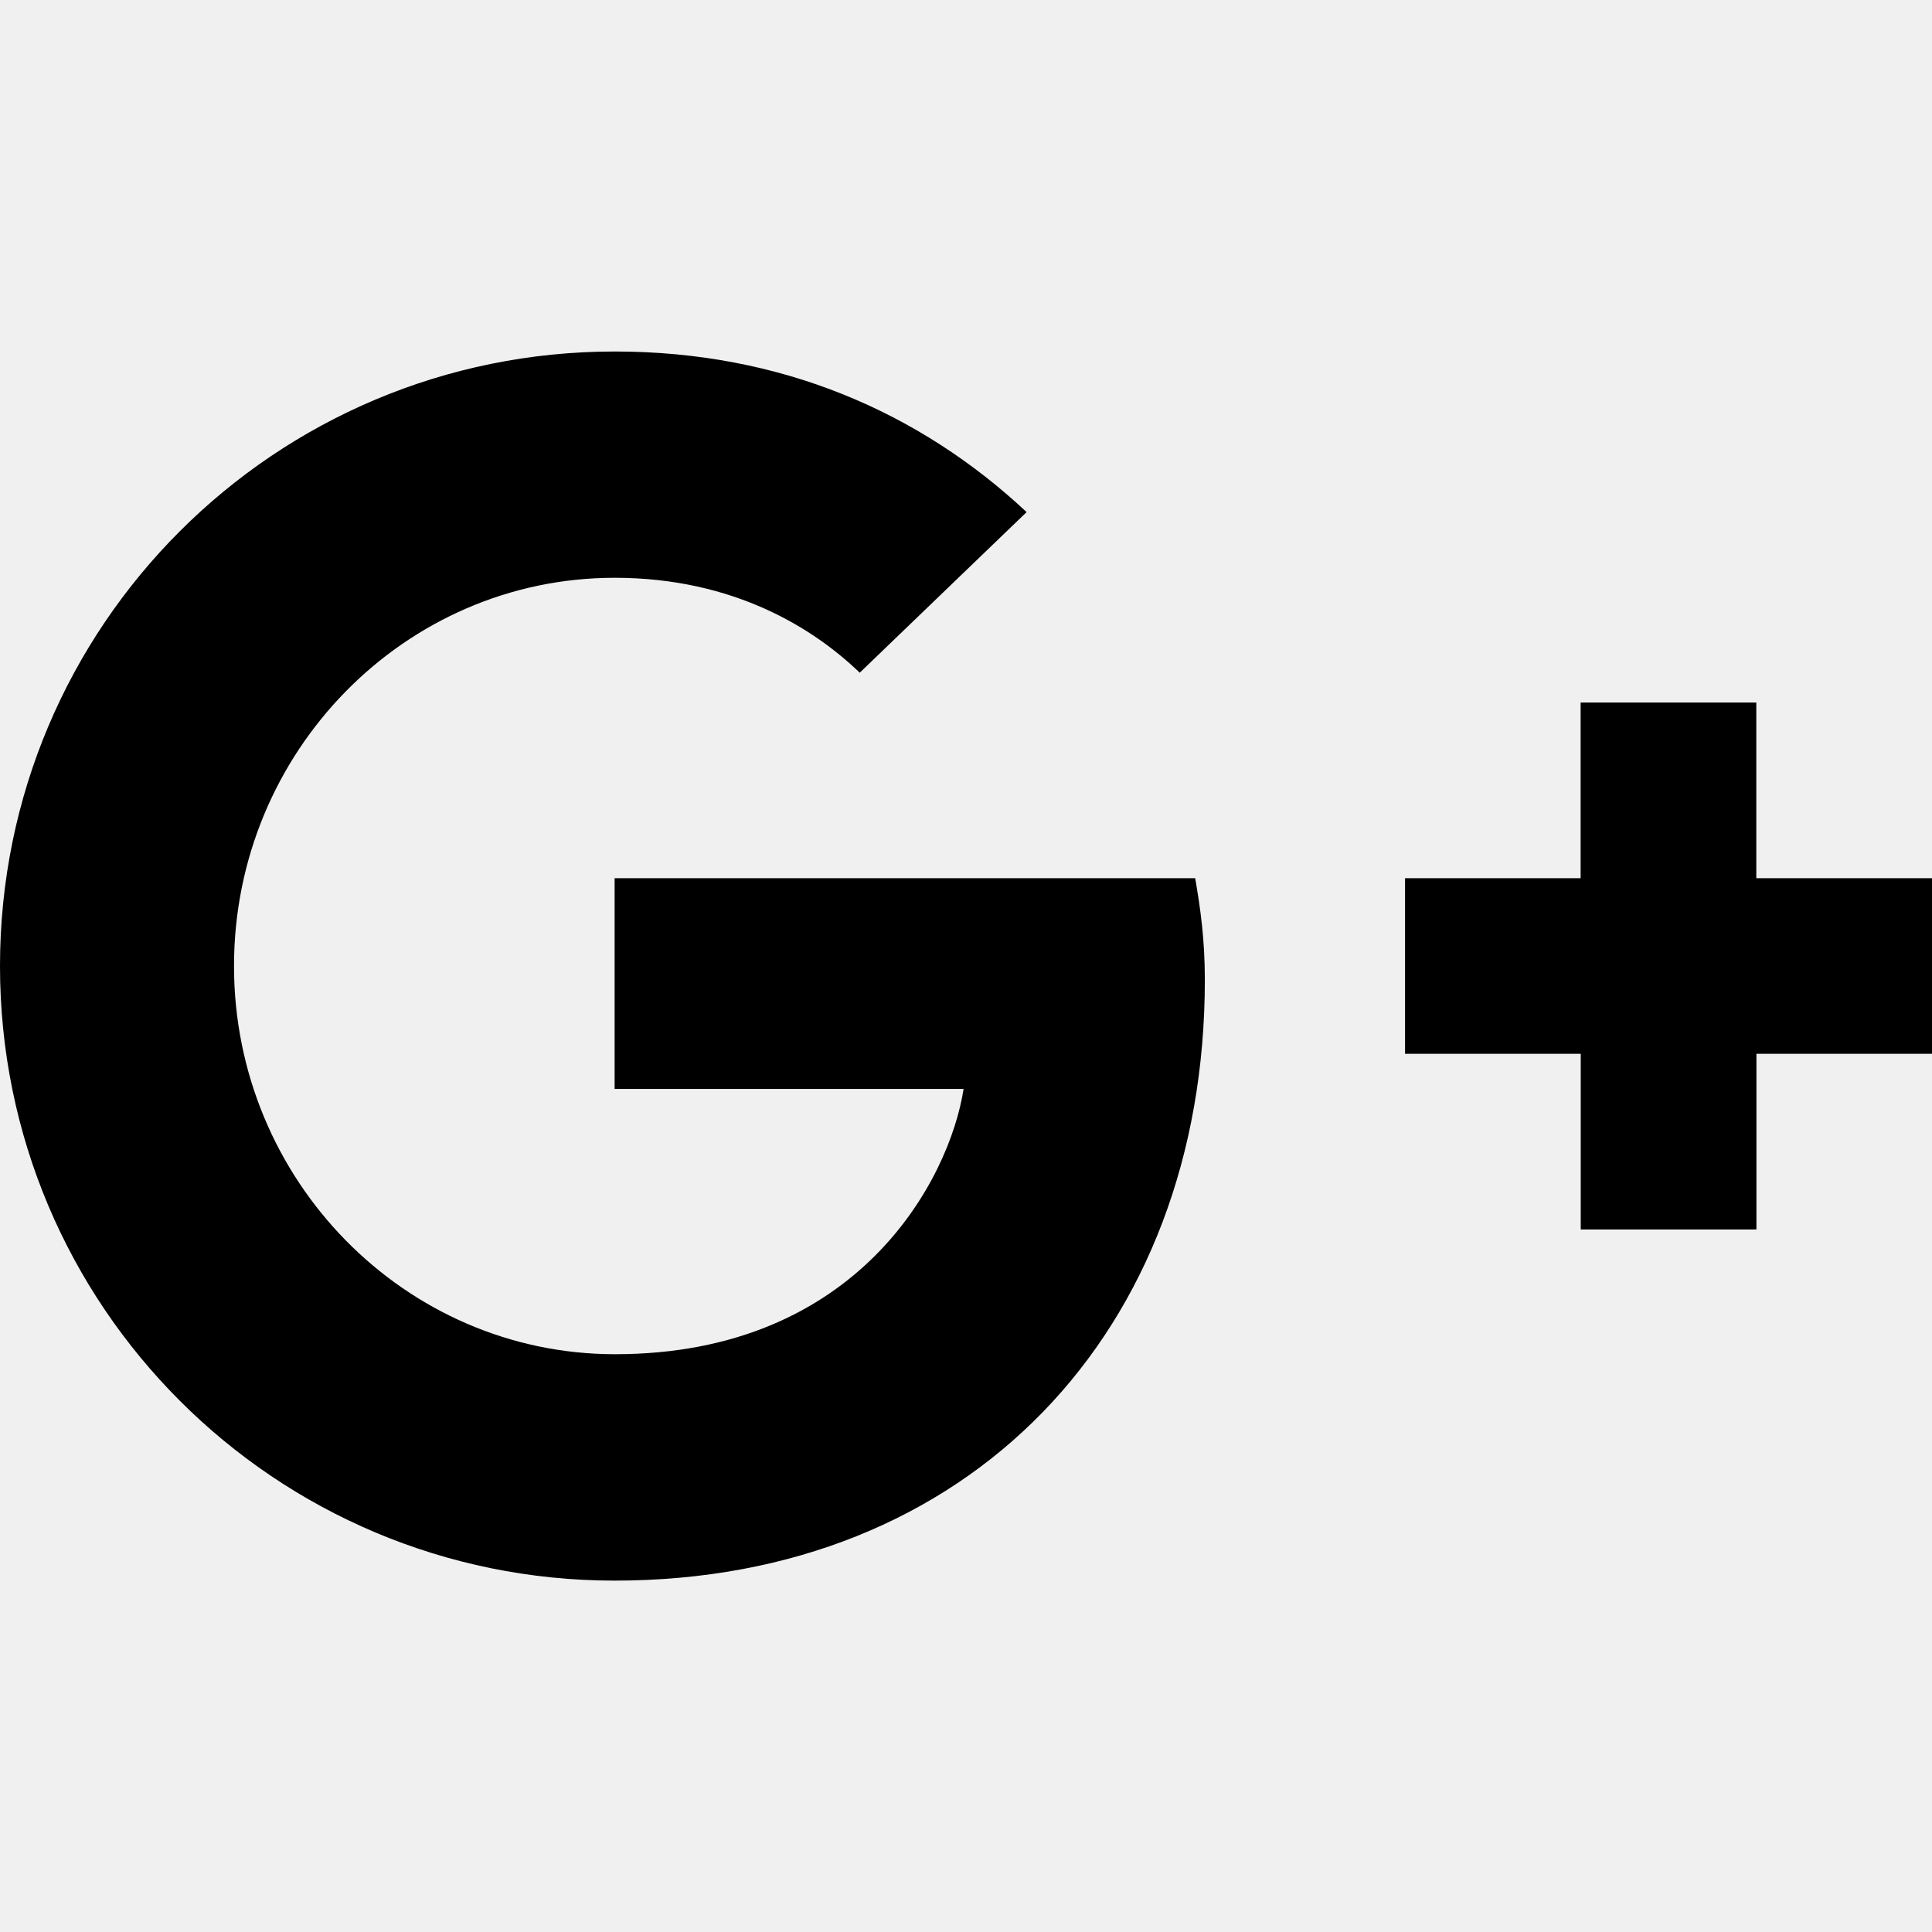
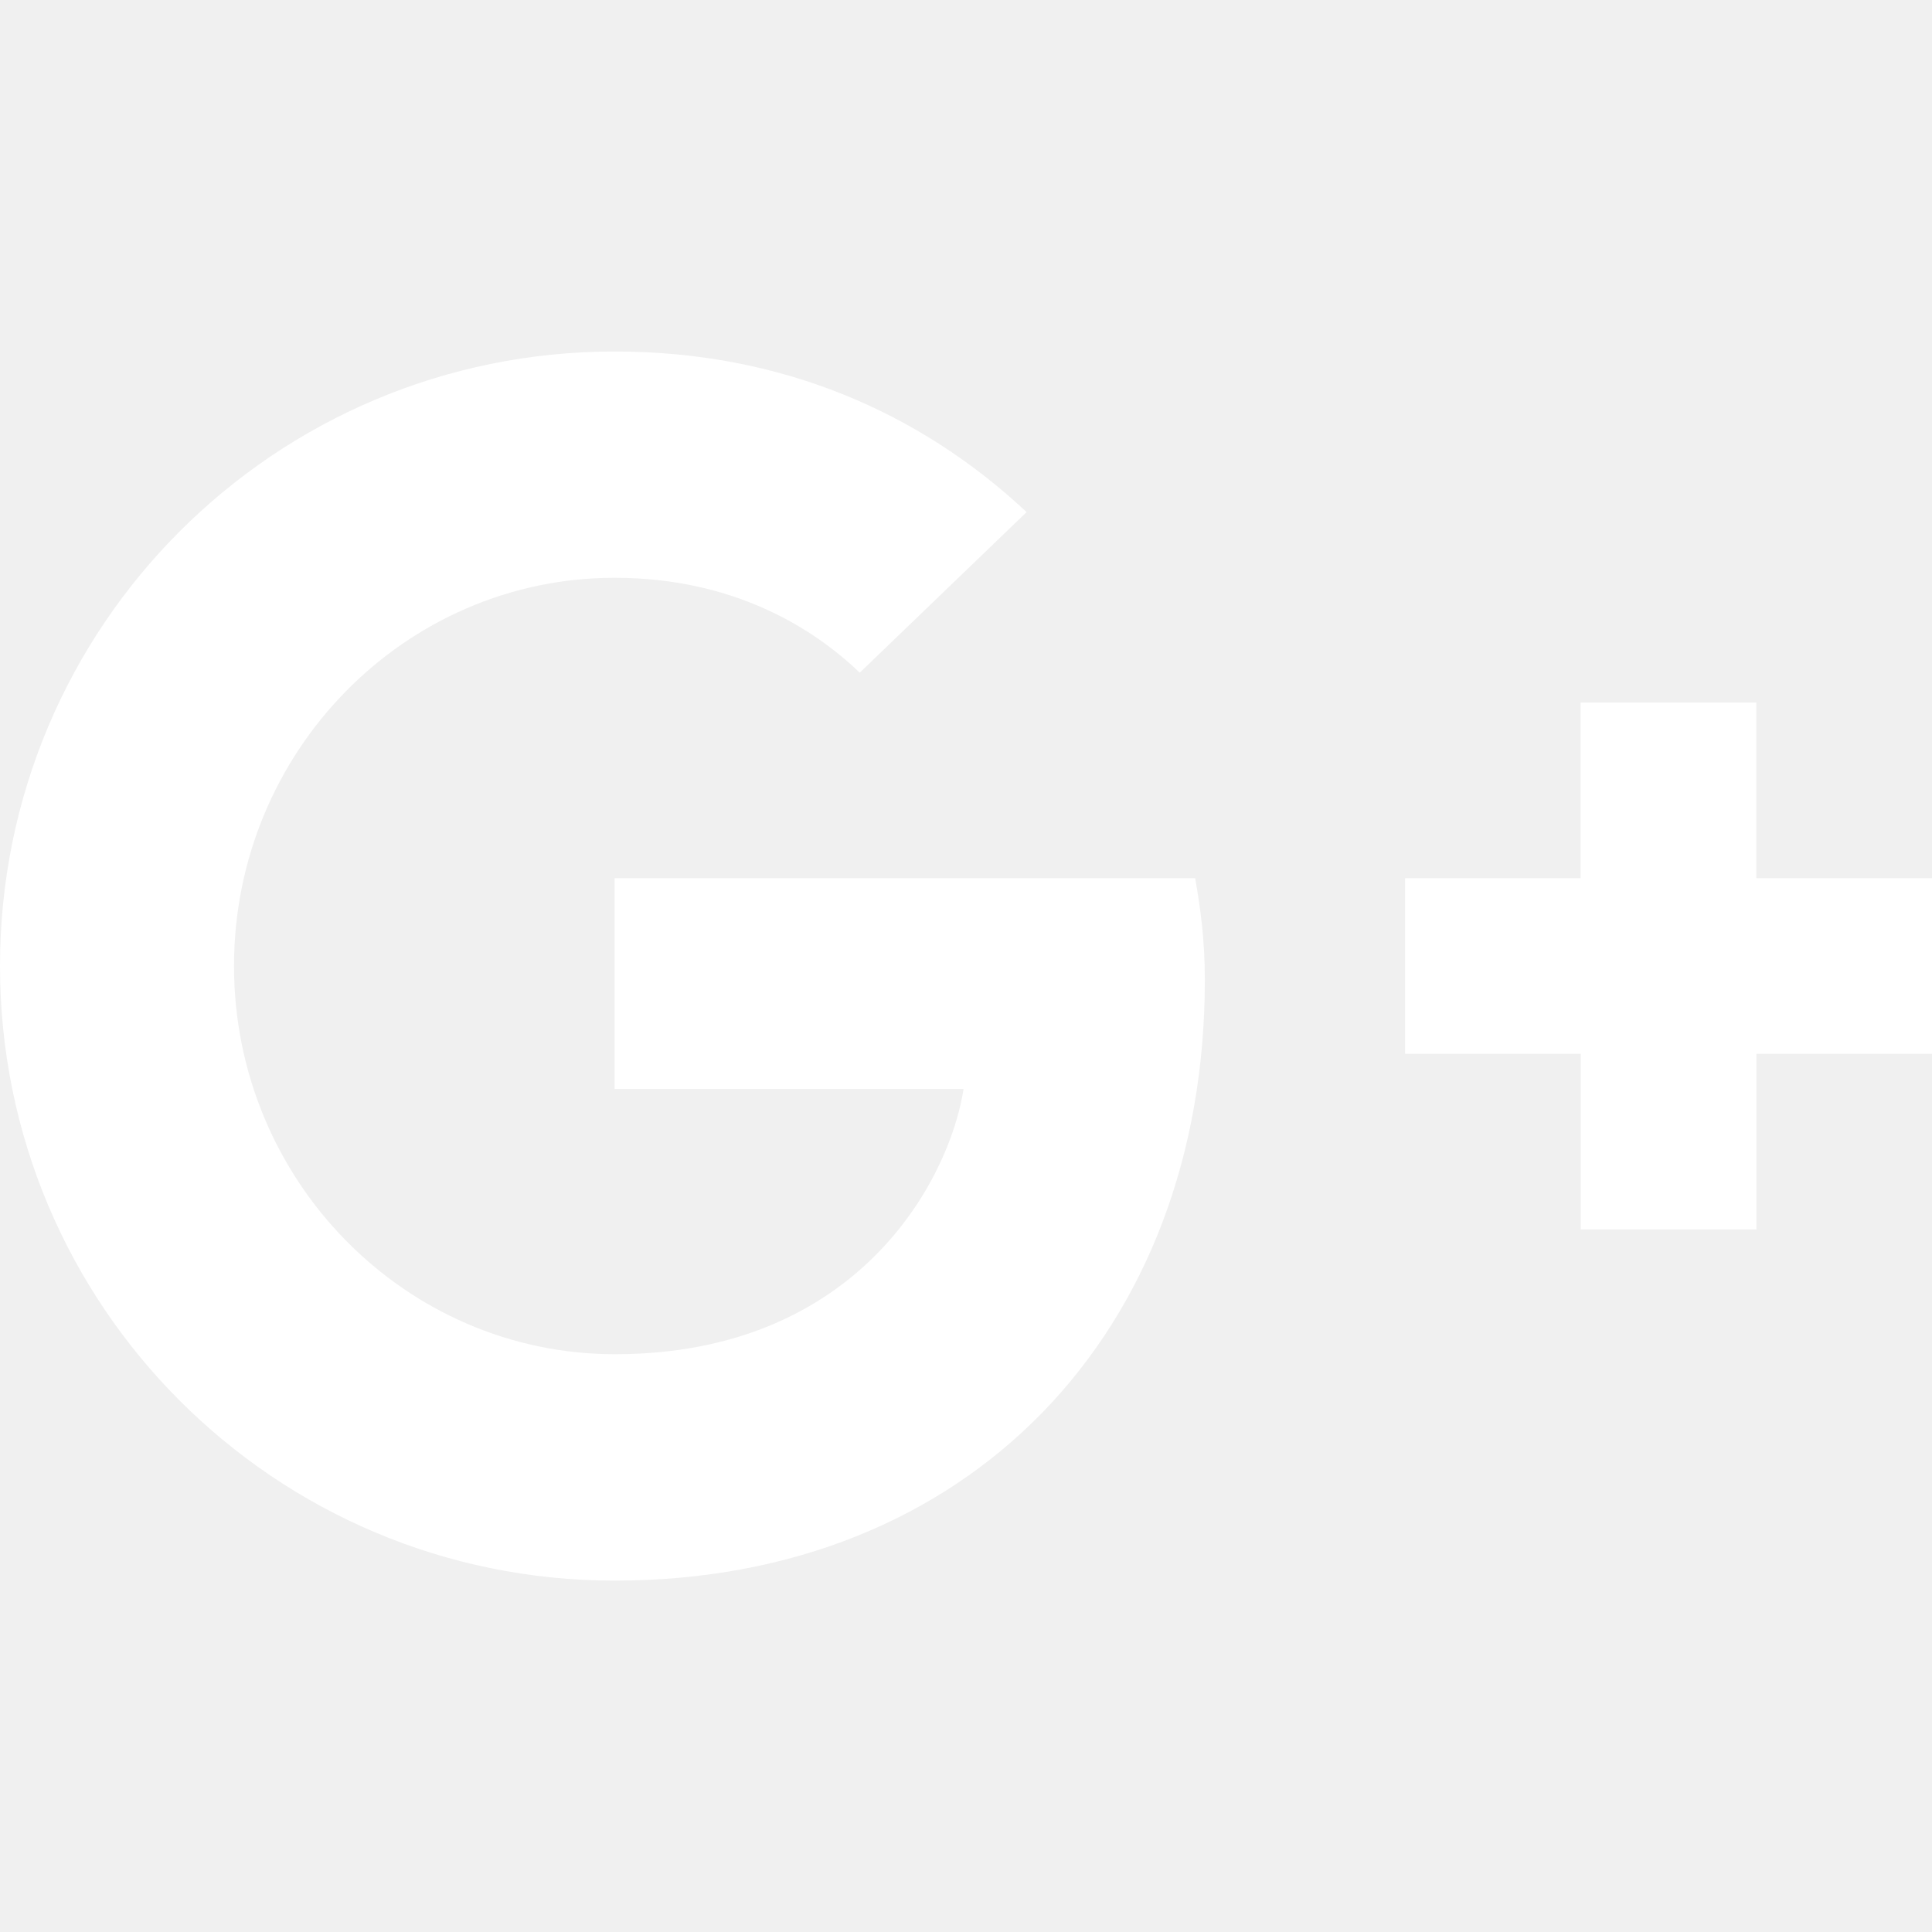
<svg xmlns="http://www.w3.org/2000/svg" viewBox="0 0 16 16" fill-rule="evenodd" clip-rule="evenodd" stroke-linejoin="round" stroke-miterlimit="1.414">
  <g>
-     <path d="M5.09 7.273v1.745H7.98c-.116.75-.873 2.197-2.887 2.197-1.737 0-3.155-1.44-3.155-3.215S3.353 4.785 5.09 4.785c.99 0 1.652.422 2.03.786l1.382-1.33c-.887-.83-2.037-1.33-3.41-1.33C2.275 2.91 0 5.184 0 8s2.276 5.09 5.09 5.09c2.94 0 4.888-2.065 4.888-4.974 0-.334-.036-.59-.08-.843H5.09zM16 7.273h-1.455V5.818H13.09v1.455h-1.454v1.454h1.455v1.455h1.455V8.727H16" />
+     <path fill="white" d="M5.09 7.273v1.745H7.98c-.116.75-.873 2.197-2.887 2.197-1.737 0-3.155-1.44-3.155-3.215S3.353 4.785 5.09 4.785c.99 0 1.652.422 2.03.786l1.382-1.33c-.887-.83-2.037-1.33-3.41-1.33C2.275 2.91 0 5.184 0 8s2.276 5.09 5.09 5.09c2.94 0 4.888-2.065 4.888-4.974 0-.334-.036-.59-.08-.843H5.09zM16 7.273h-1.455V5.818H13.09v1.455h-1.454v1.454h1.455v1.455h1.455V8.727H16" />
  </g>
</svg>
